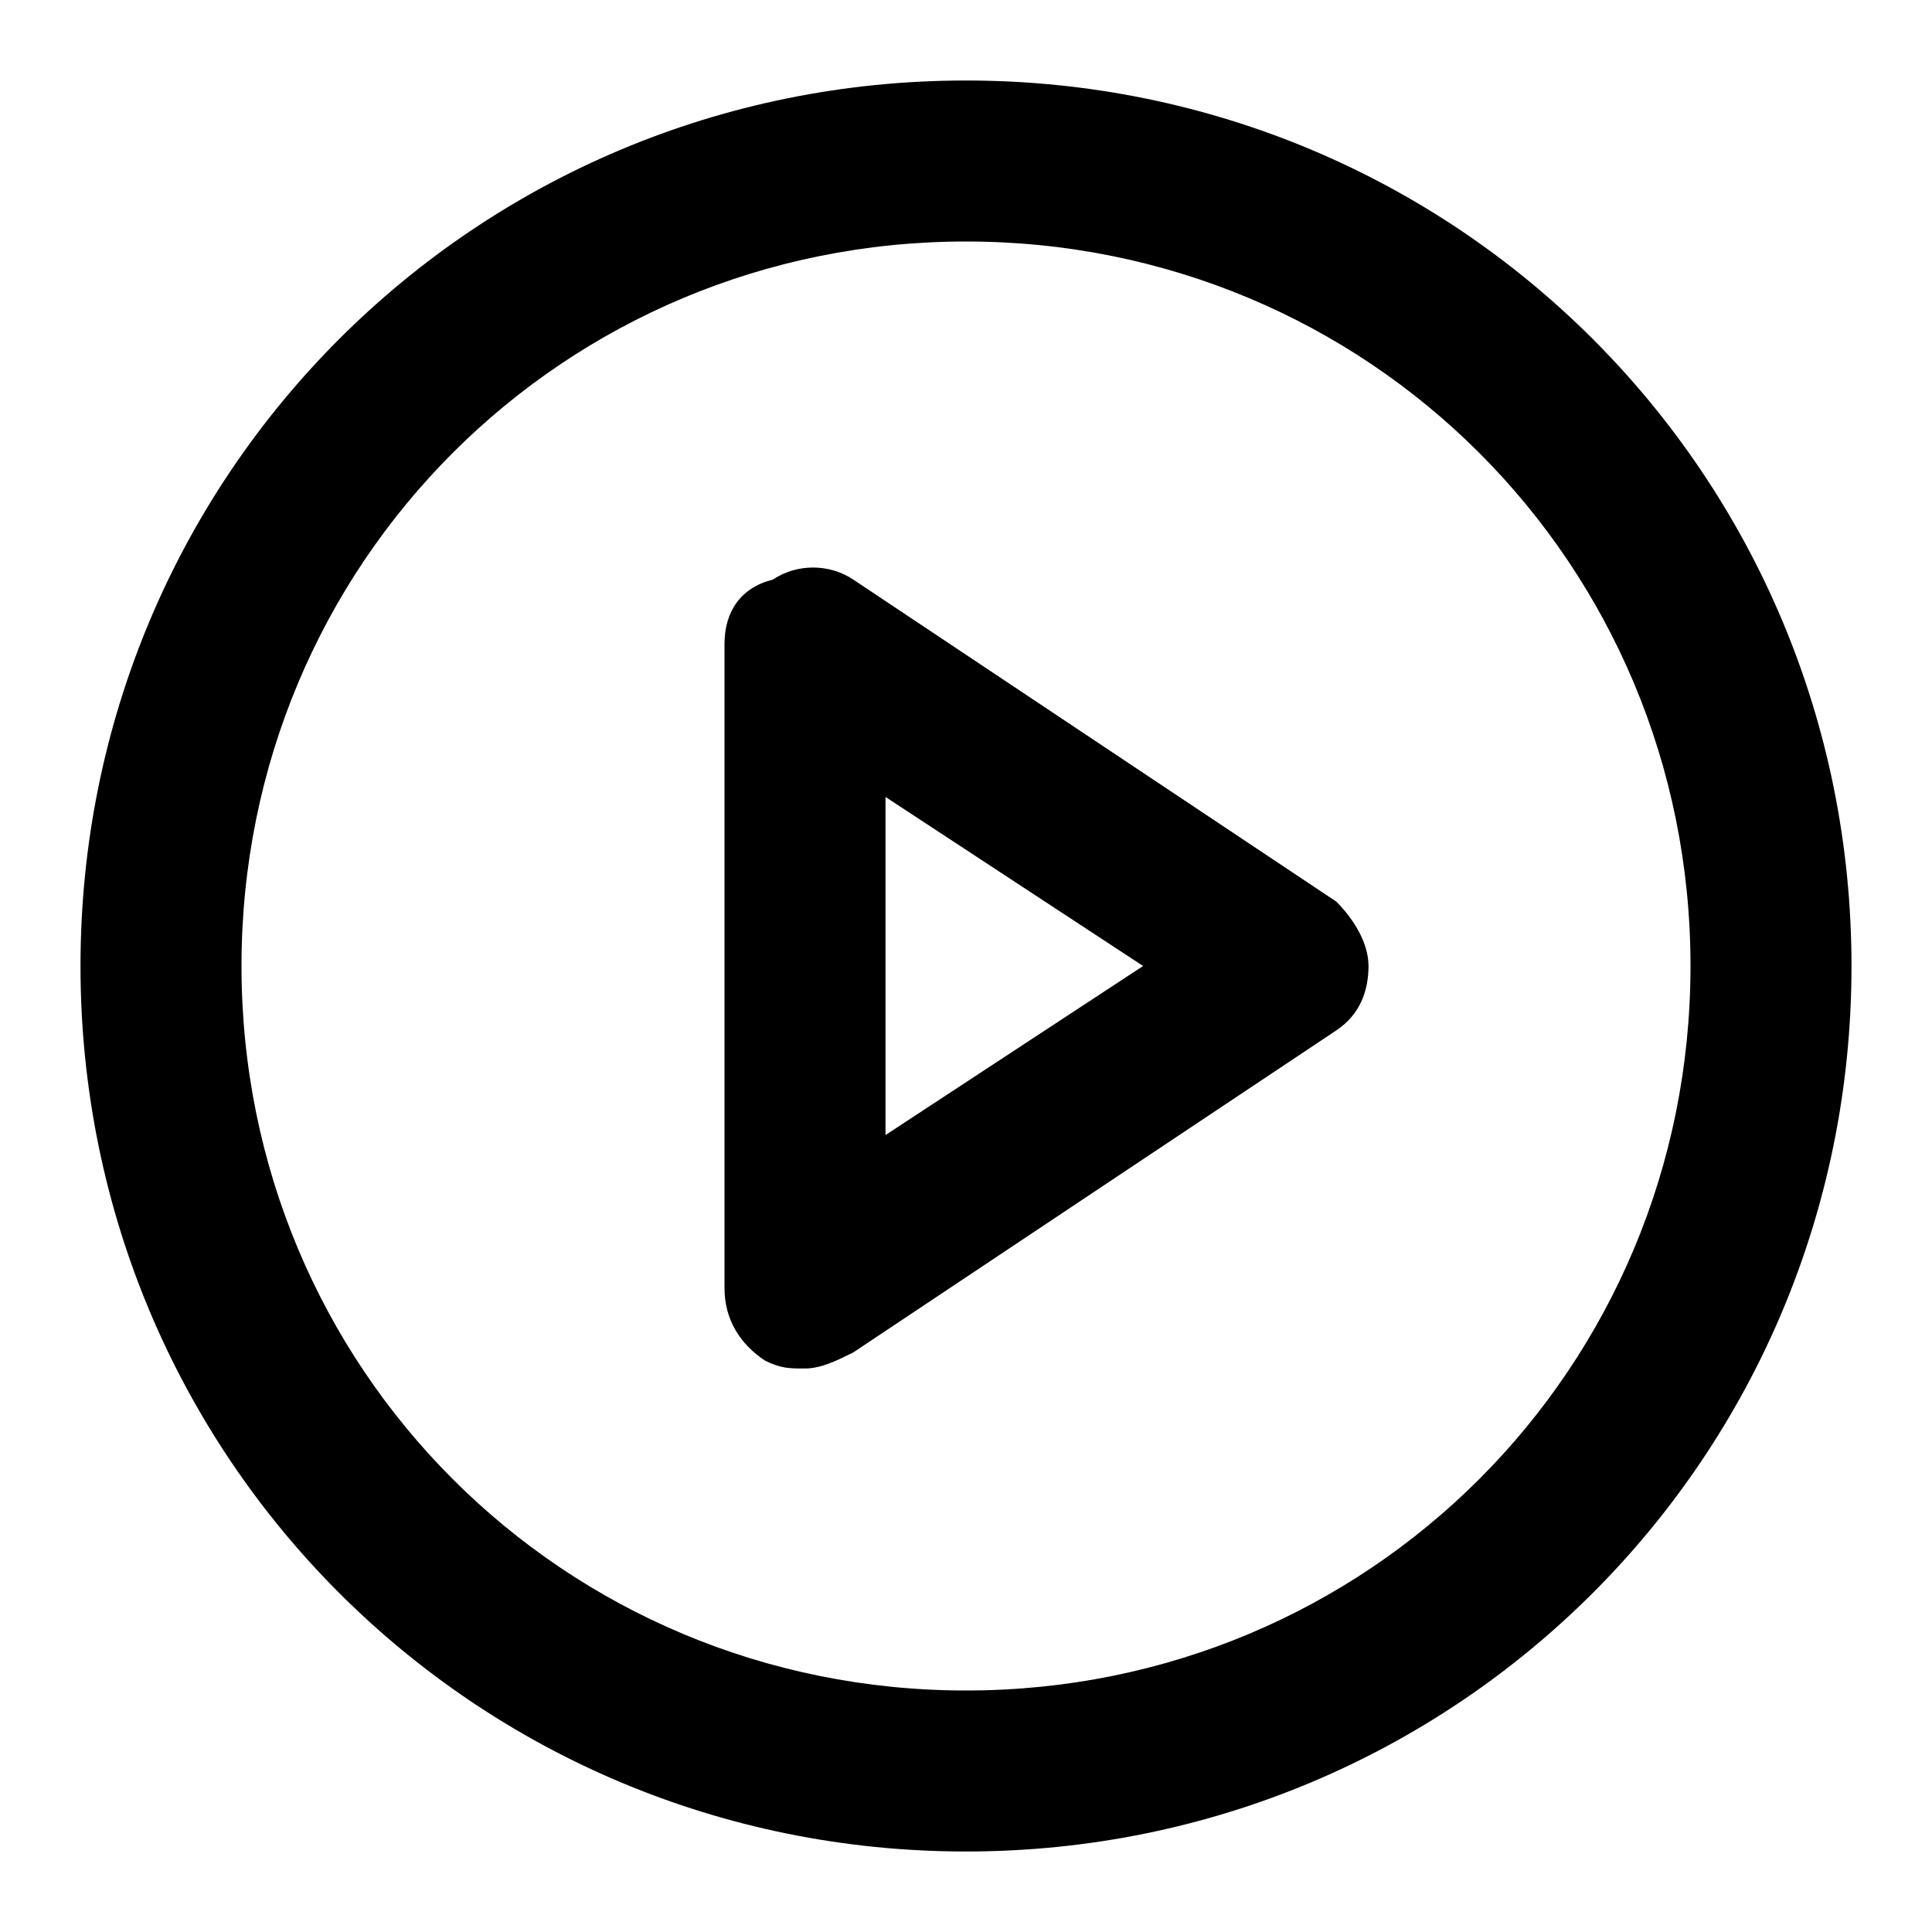
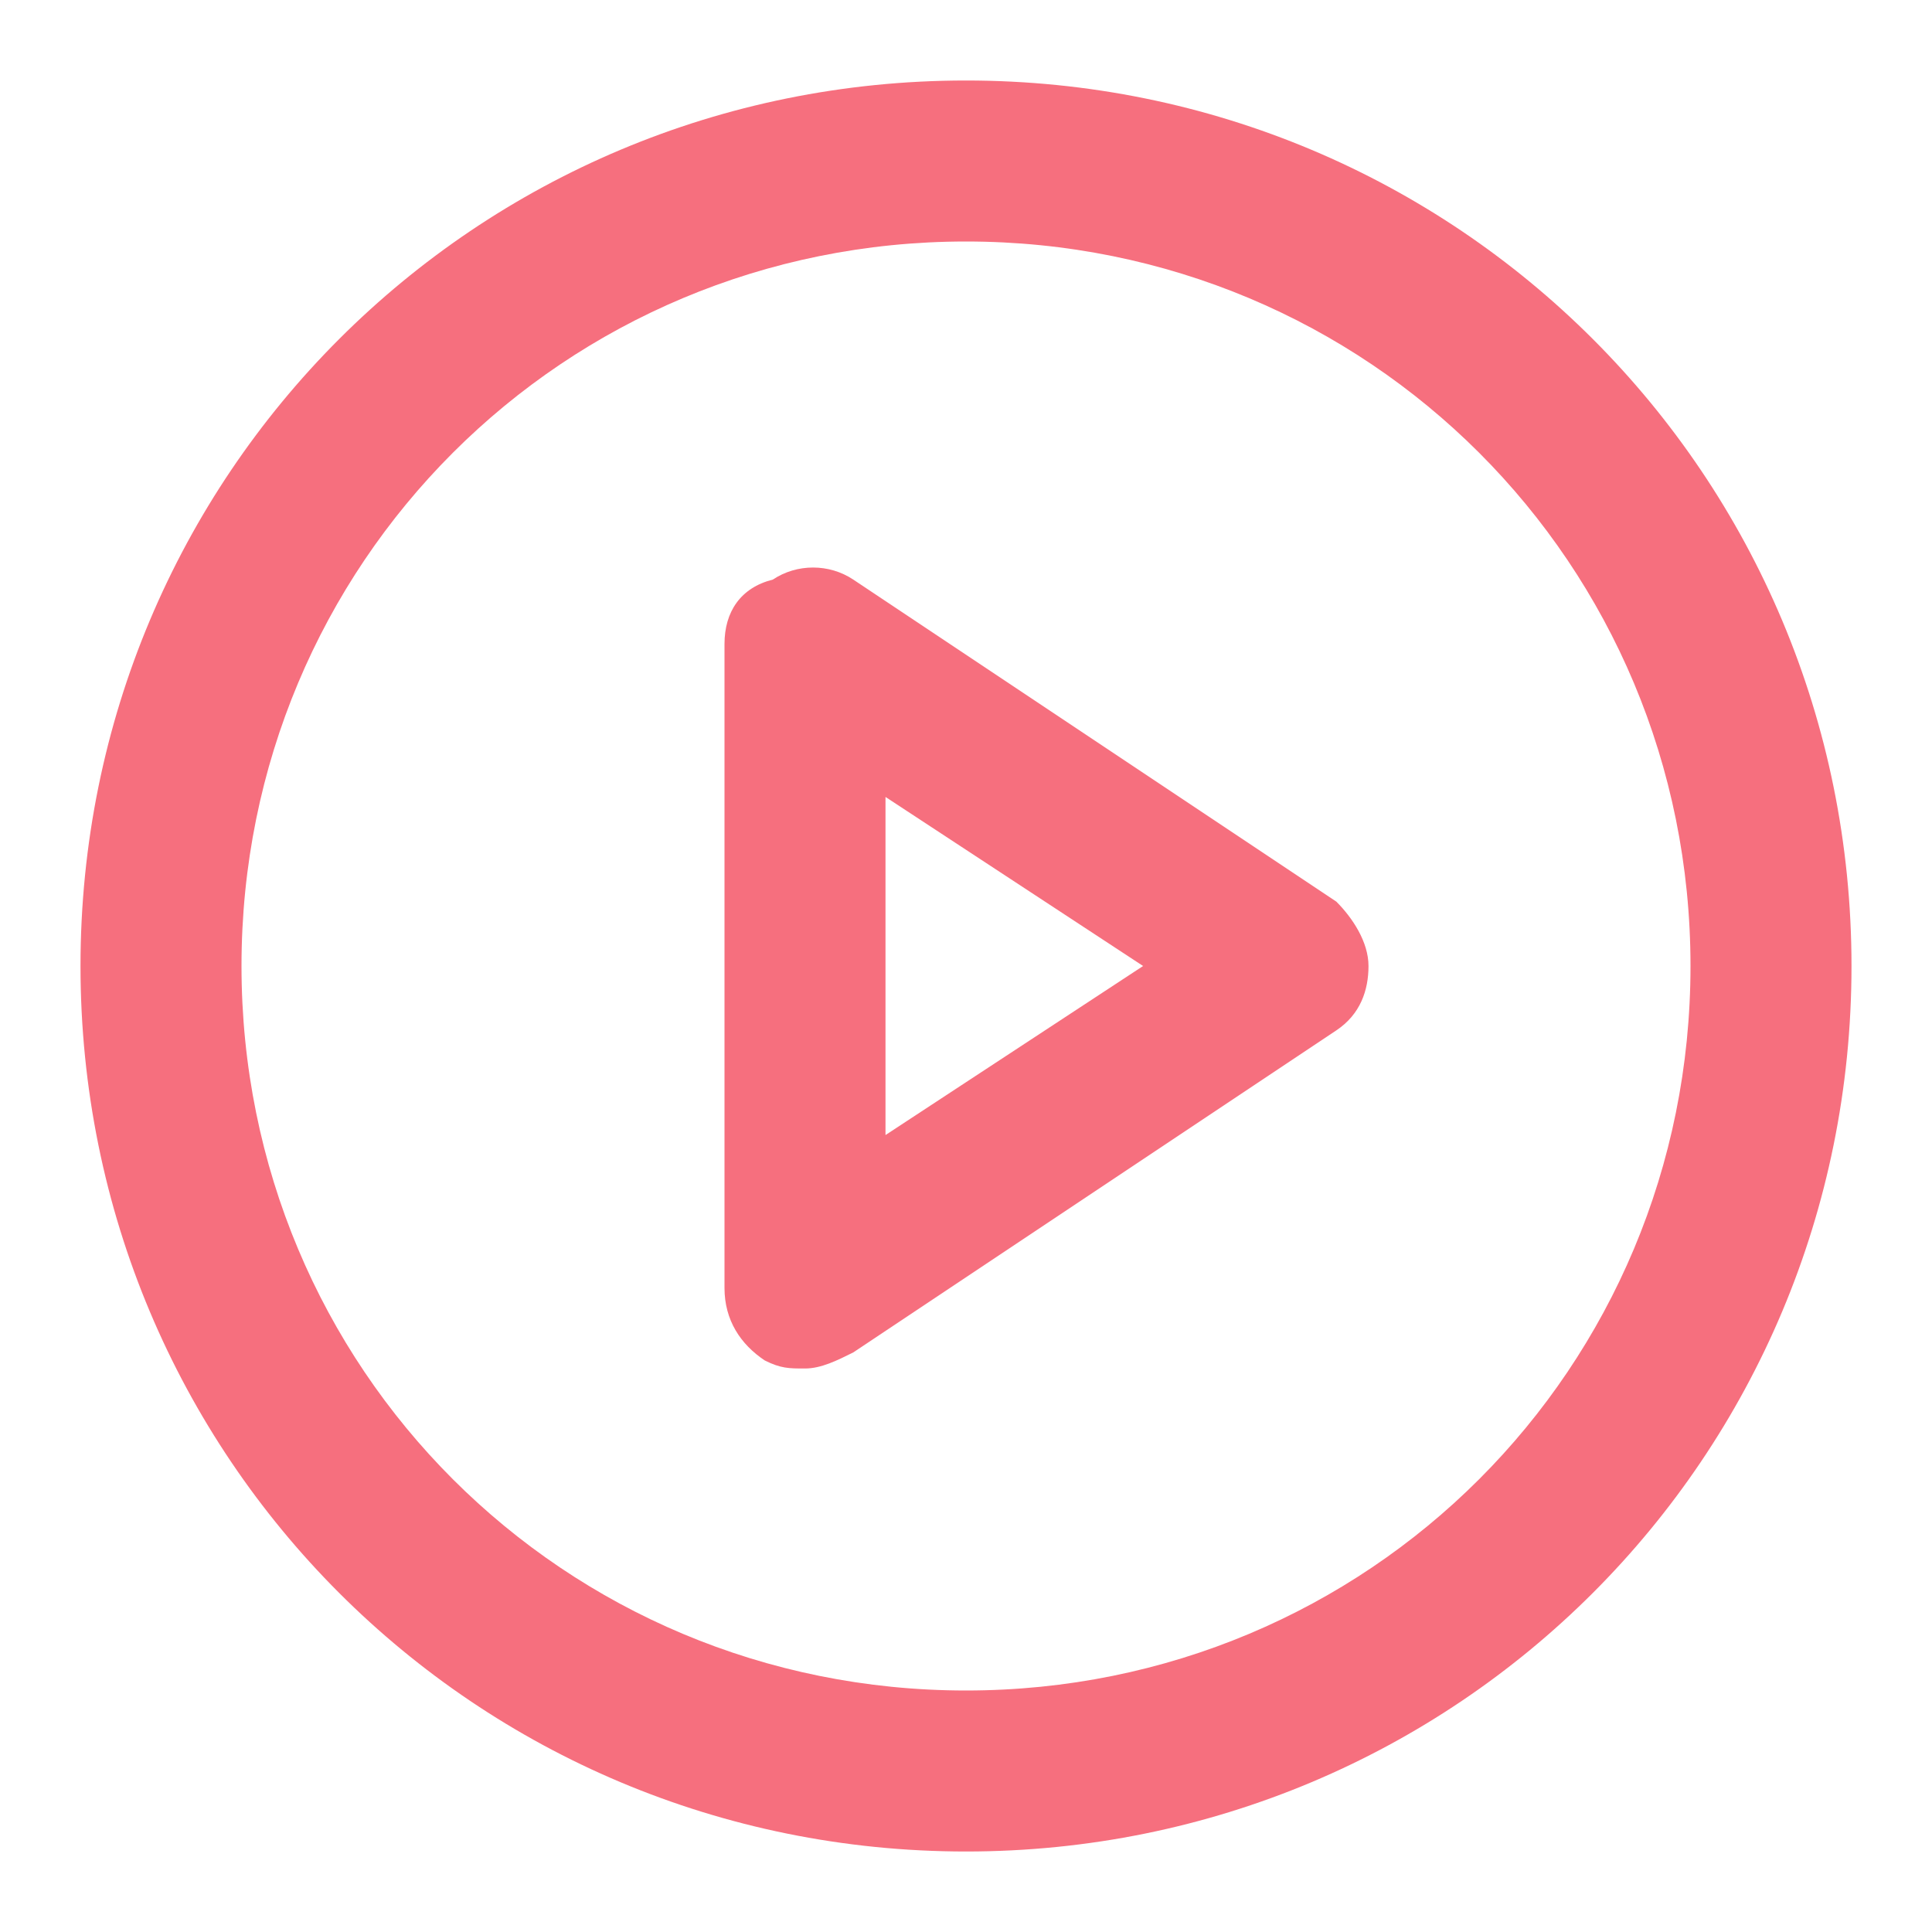
- <svg xmlns="http://www.w3.org/2000/svg" width="24" height="24">
-   <path d="M12 1C5.9 1 1 5.9 1 12s4.9 11 11 11 11-4.9 11-11S18.1 1 12 1zm0 20c-5 0-9-4-9-9s4-9 9-9 9 4 9 9-4 9-9 9z" />
-   <path d="M16.6 11.2l-6-4c-.3-.2-.7-.2-1 0-.4.1-.6.4-.6.8v8c0 .4.2.7.5.9.2.1.3.1.5.1s.4-.1.6-.2l6-4c.3-.2.4-.5.4-.8s-.2-.6-.4-.8zM11 14.1V9.9l3.2 2.1-3.2 2.1z" />
+ <svg xmlns="http://www.w3.org/2000/svg" viewBox="0 0 24 24">
+   <g fill="#F66F7E">
+     <path d="M12 1C5.9 1 1 5.9 1 12s4.9 11 11 11 11-4.9 11-11S18.1 1 12 1zm0 20c-5 0-9-4-9-9s4-9 9-9 9 4 9 9-4 9-9 9z" />
+     <path d="M16.6 11.2l-6-4c-.3-.2-.7-.2-1 0-.4.1-.6.4-.6.8v8c0 .4.2.7.5.9.2.1.3.1.5.1s.4-.1.6-.2l6-4c.3-.2.4-.5.4-.8 0-.3-.2-.6-.4-.8zM11 14.1V9.9l3.2 2.1-3.2 2.1z" />
+   </g>
</svg>
